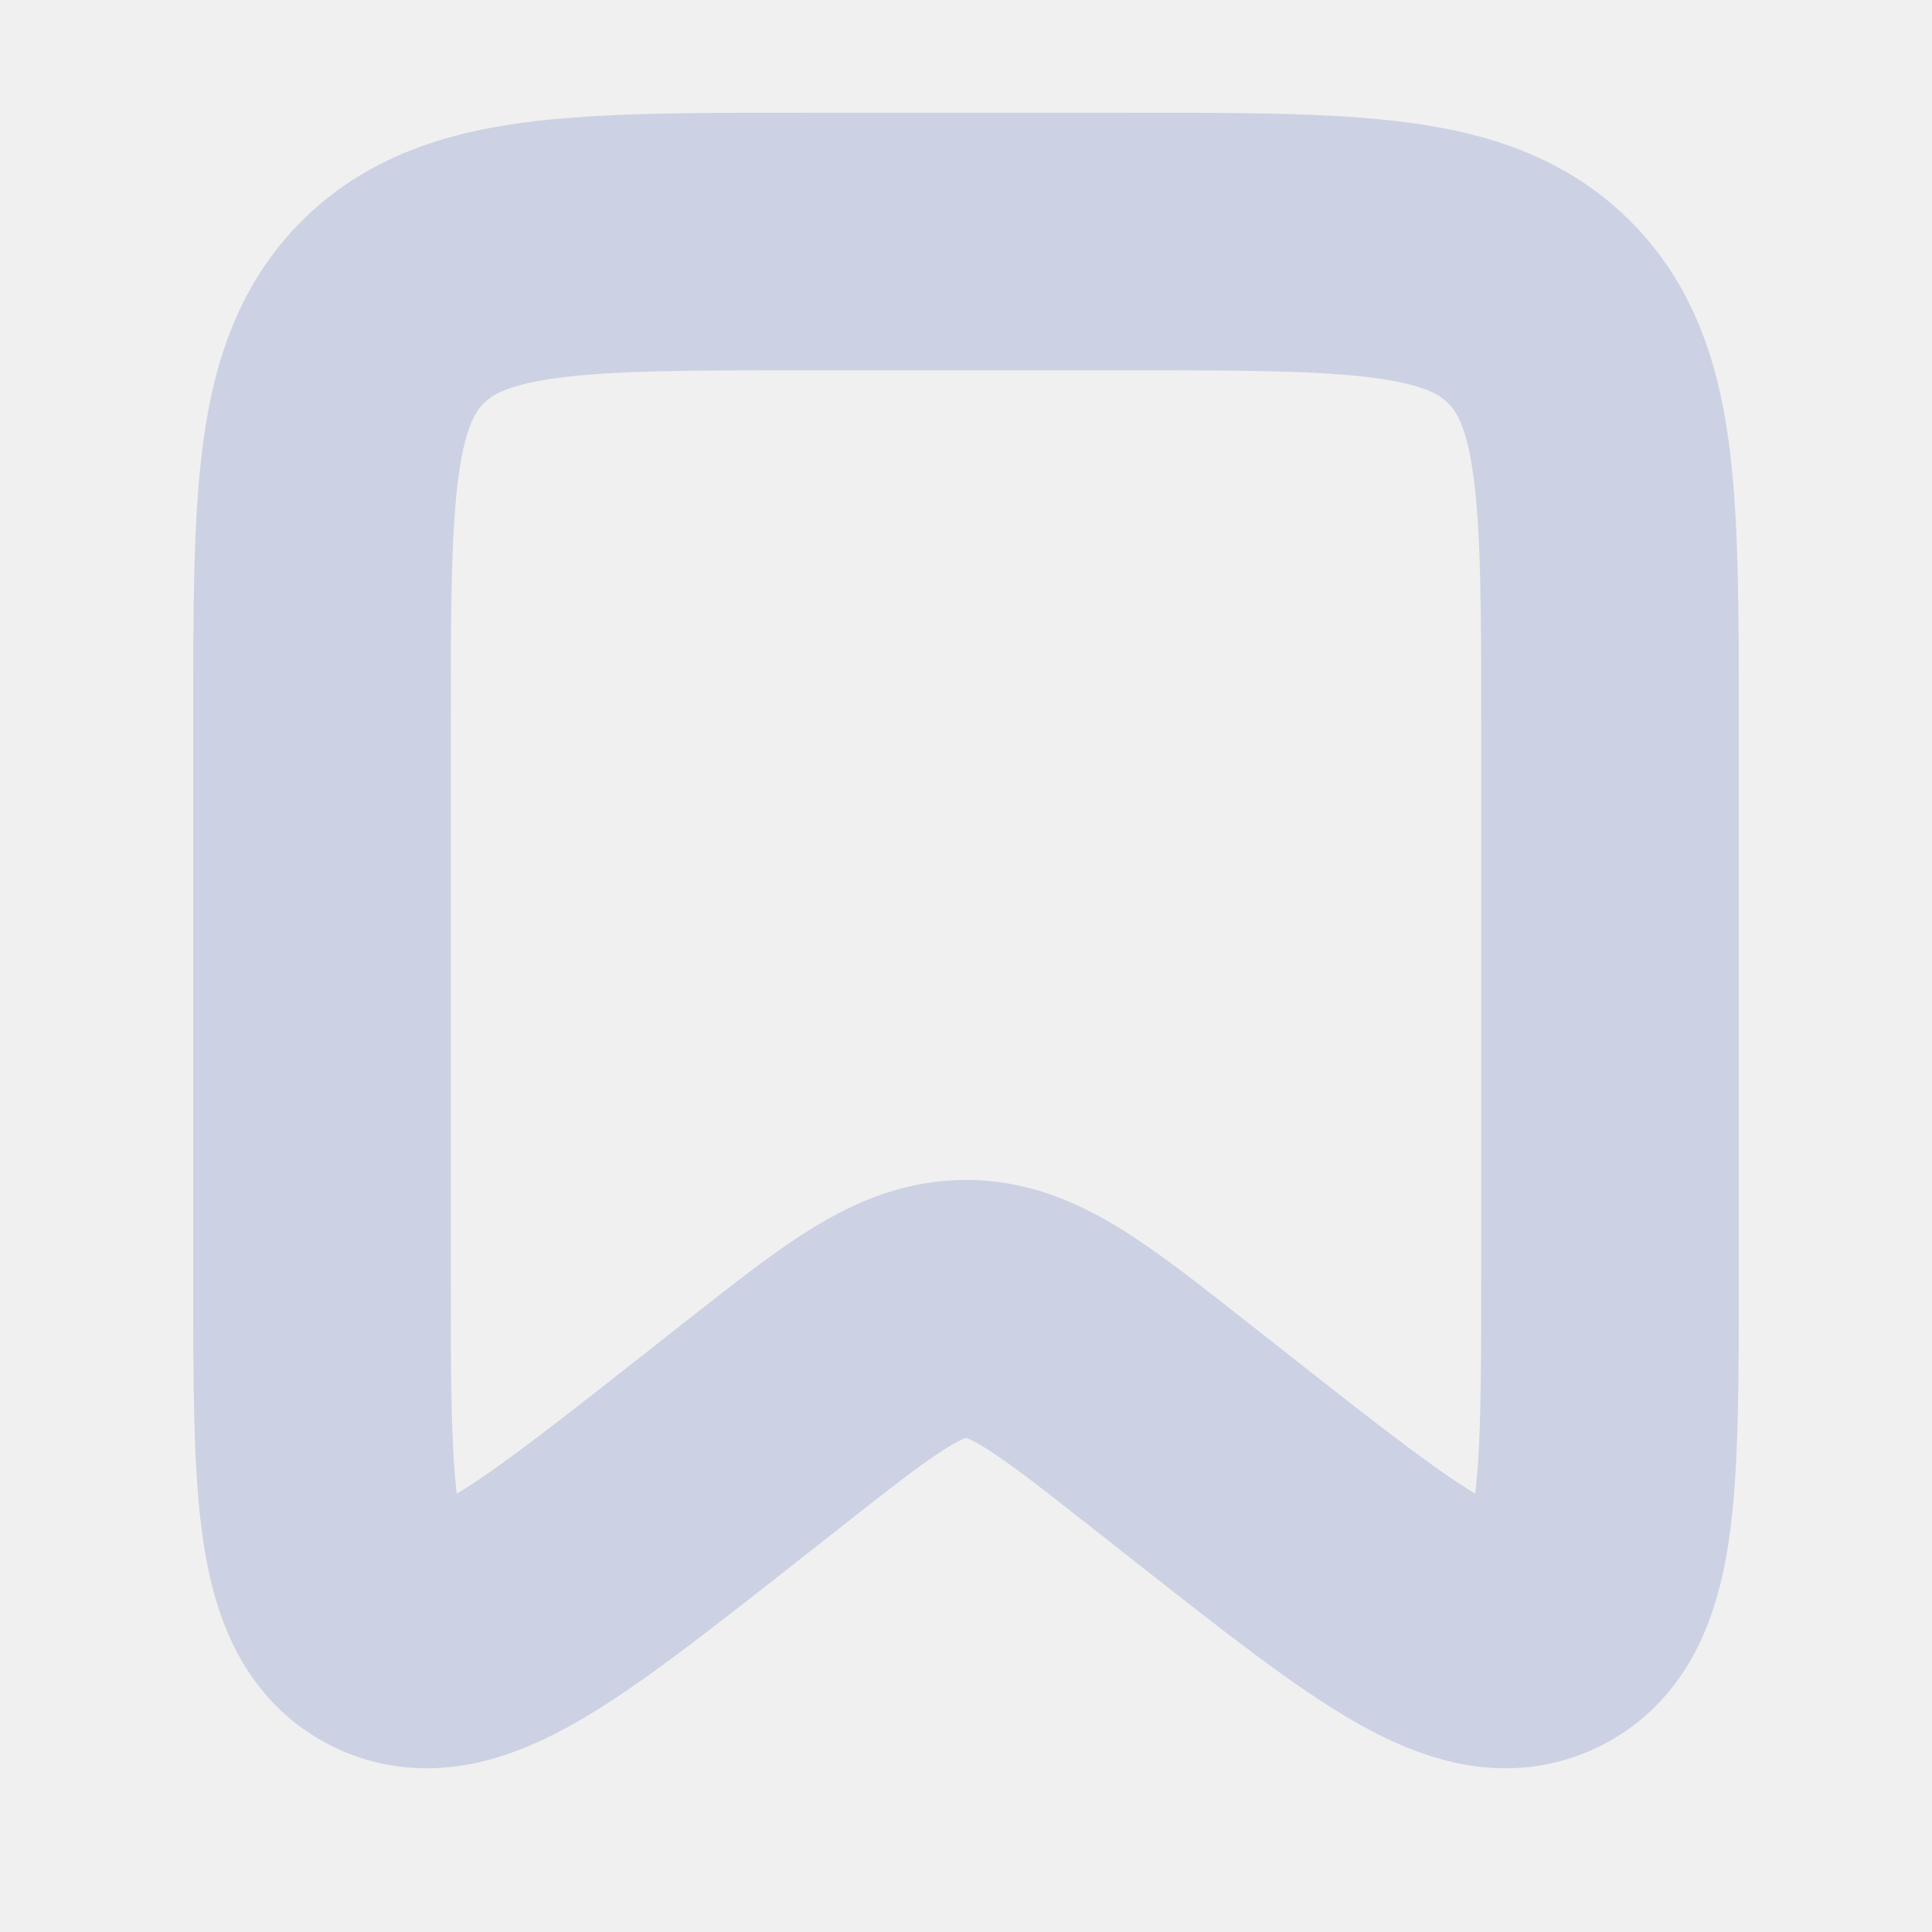
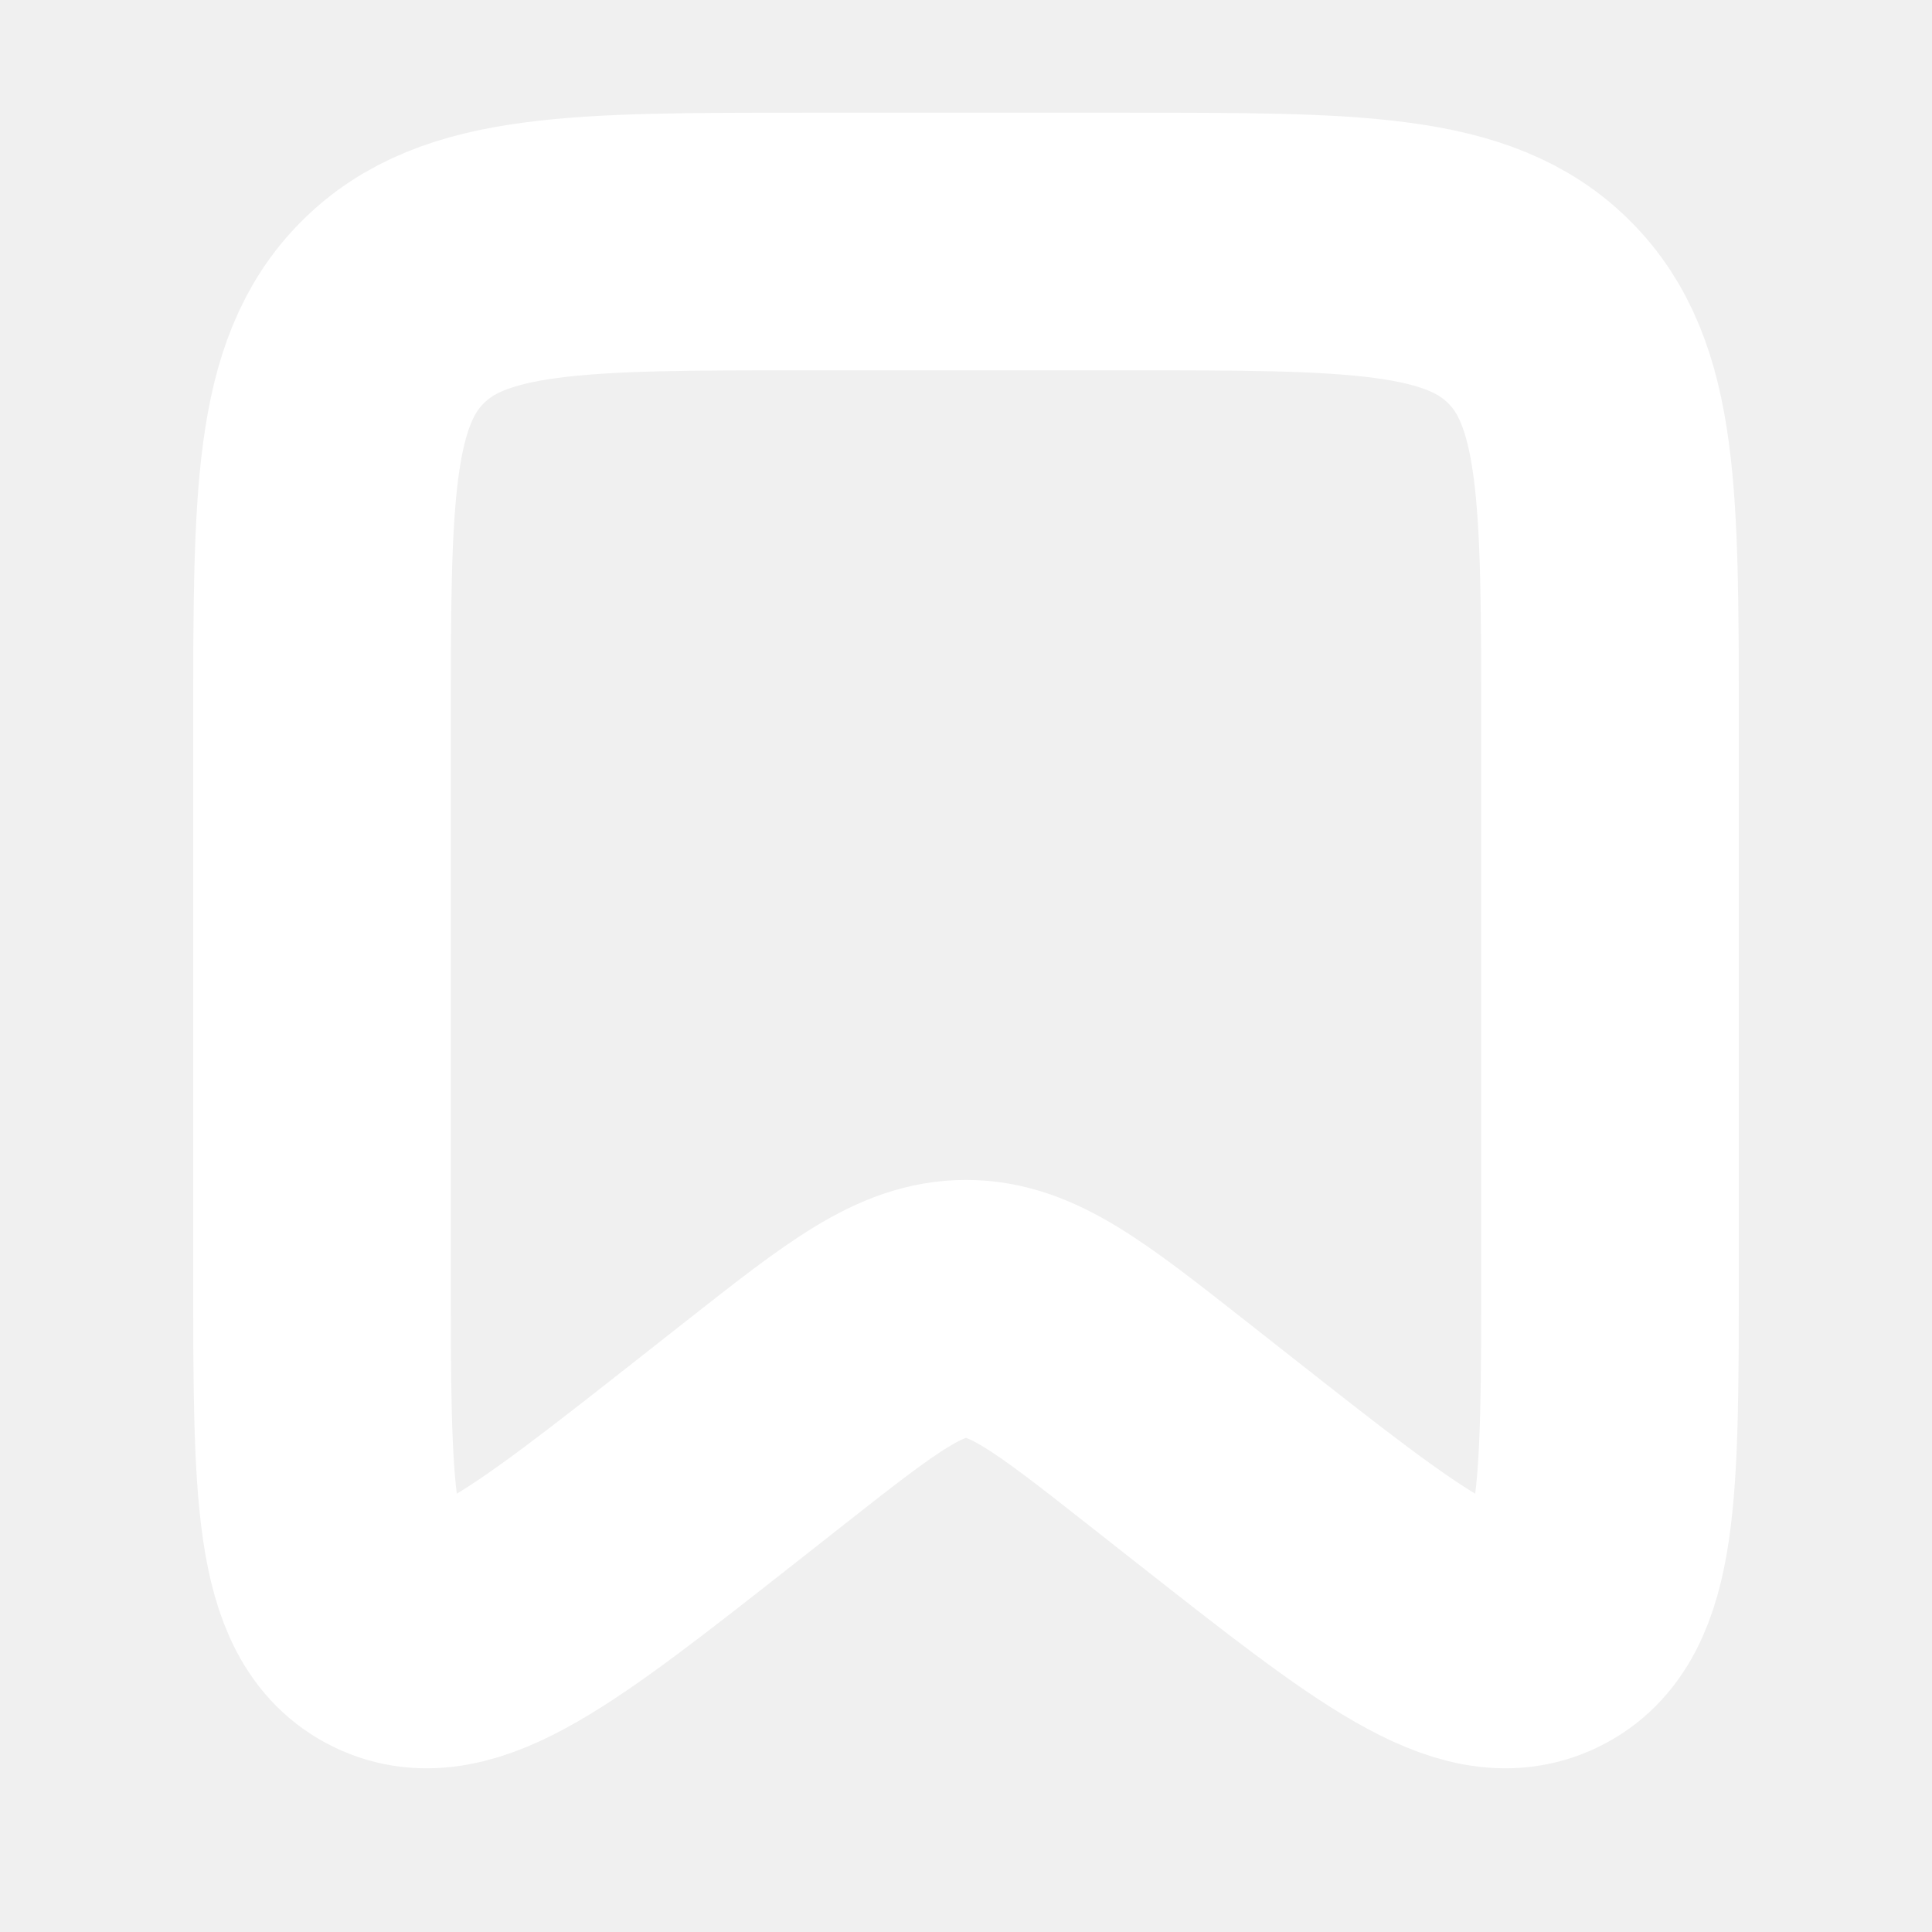
<svg xmlns="http://www.w3.org/2000/svg" width="25" height="25" viewBox="0 0 15 15" fill="none">
-   <path d="M2.5 5.625C2.5 3.857 2.5 2.973 3.049 2.424C3.598 1.875 4.482 1.875 6.25 1.875H8.75C10.518 1.875 11.402 1.875 11.951 2.424C12.5 2.973 12.5 3.857 12.5 5.625V9.892C12.5 11.569 12.5 12.408 11.972 12.664C11.445 12.921 10.785 12.403 9.467 11.367L9.045 11.035C8.303 10.452 7.932 10.161 7.5 10.161C7.068 10.161 6.697 10.452 5.955 11.035L5.533 11.367C4.215 12.403 3.555 12.921 3.028 12.664C2.5 12.408 2.5 11.569 2.5 9.892V5.625Z" stroke="#CCD2E3" stroke-width="2" />
+   <path d="M2.5 5.625C2.5 3.857 2.5 2.973 3.049 2.424C3.598 1.875 4.482 1.875 6.25 1.875H8.75C10.518 1.875 11.402 1.875 11.951 2.424C12.5 2.973 12.5 3.857 12.5 5.625V9.892C12.5 11.569 12.5 12.408 11.972 12.664C11.445 12.921 10.785 12.403 9.467 11.367L9.045 11.035C8.303 10.452 7.932 10.161 7.5 10.161C7.068 10.161 6.697 10.452 5.955 11.035L5.533 11.367C4.215 12.403 3.555 12.921 3.028 12.664C2.5 12.408 2.5 11.569 2.5 9.892V5.625Z" stroke="#fff" stroke-width="2" />
</svg>
